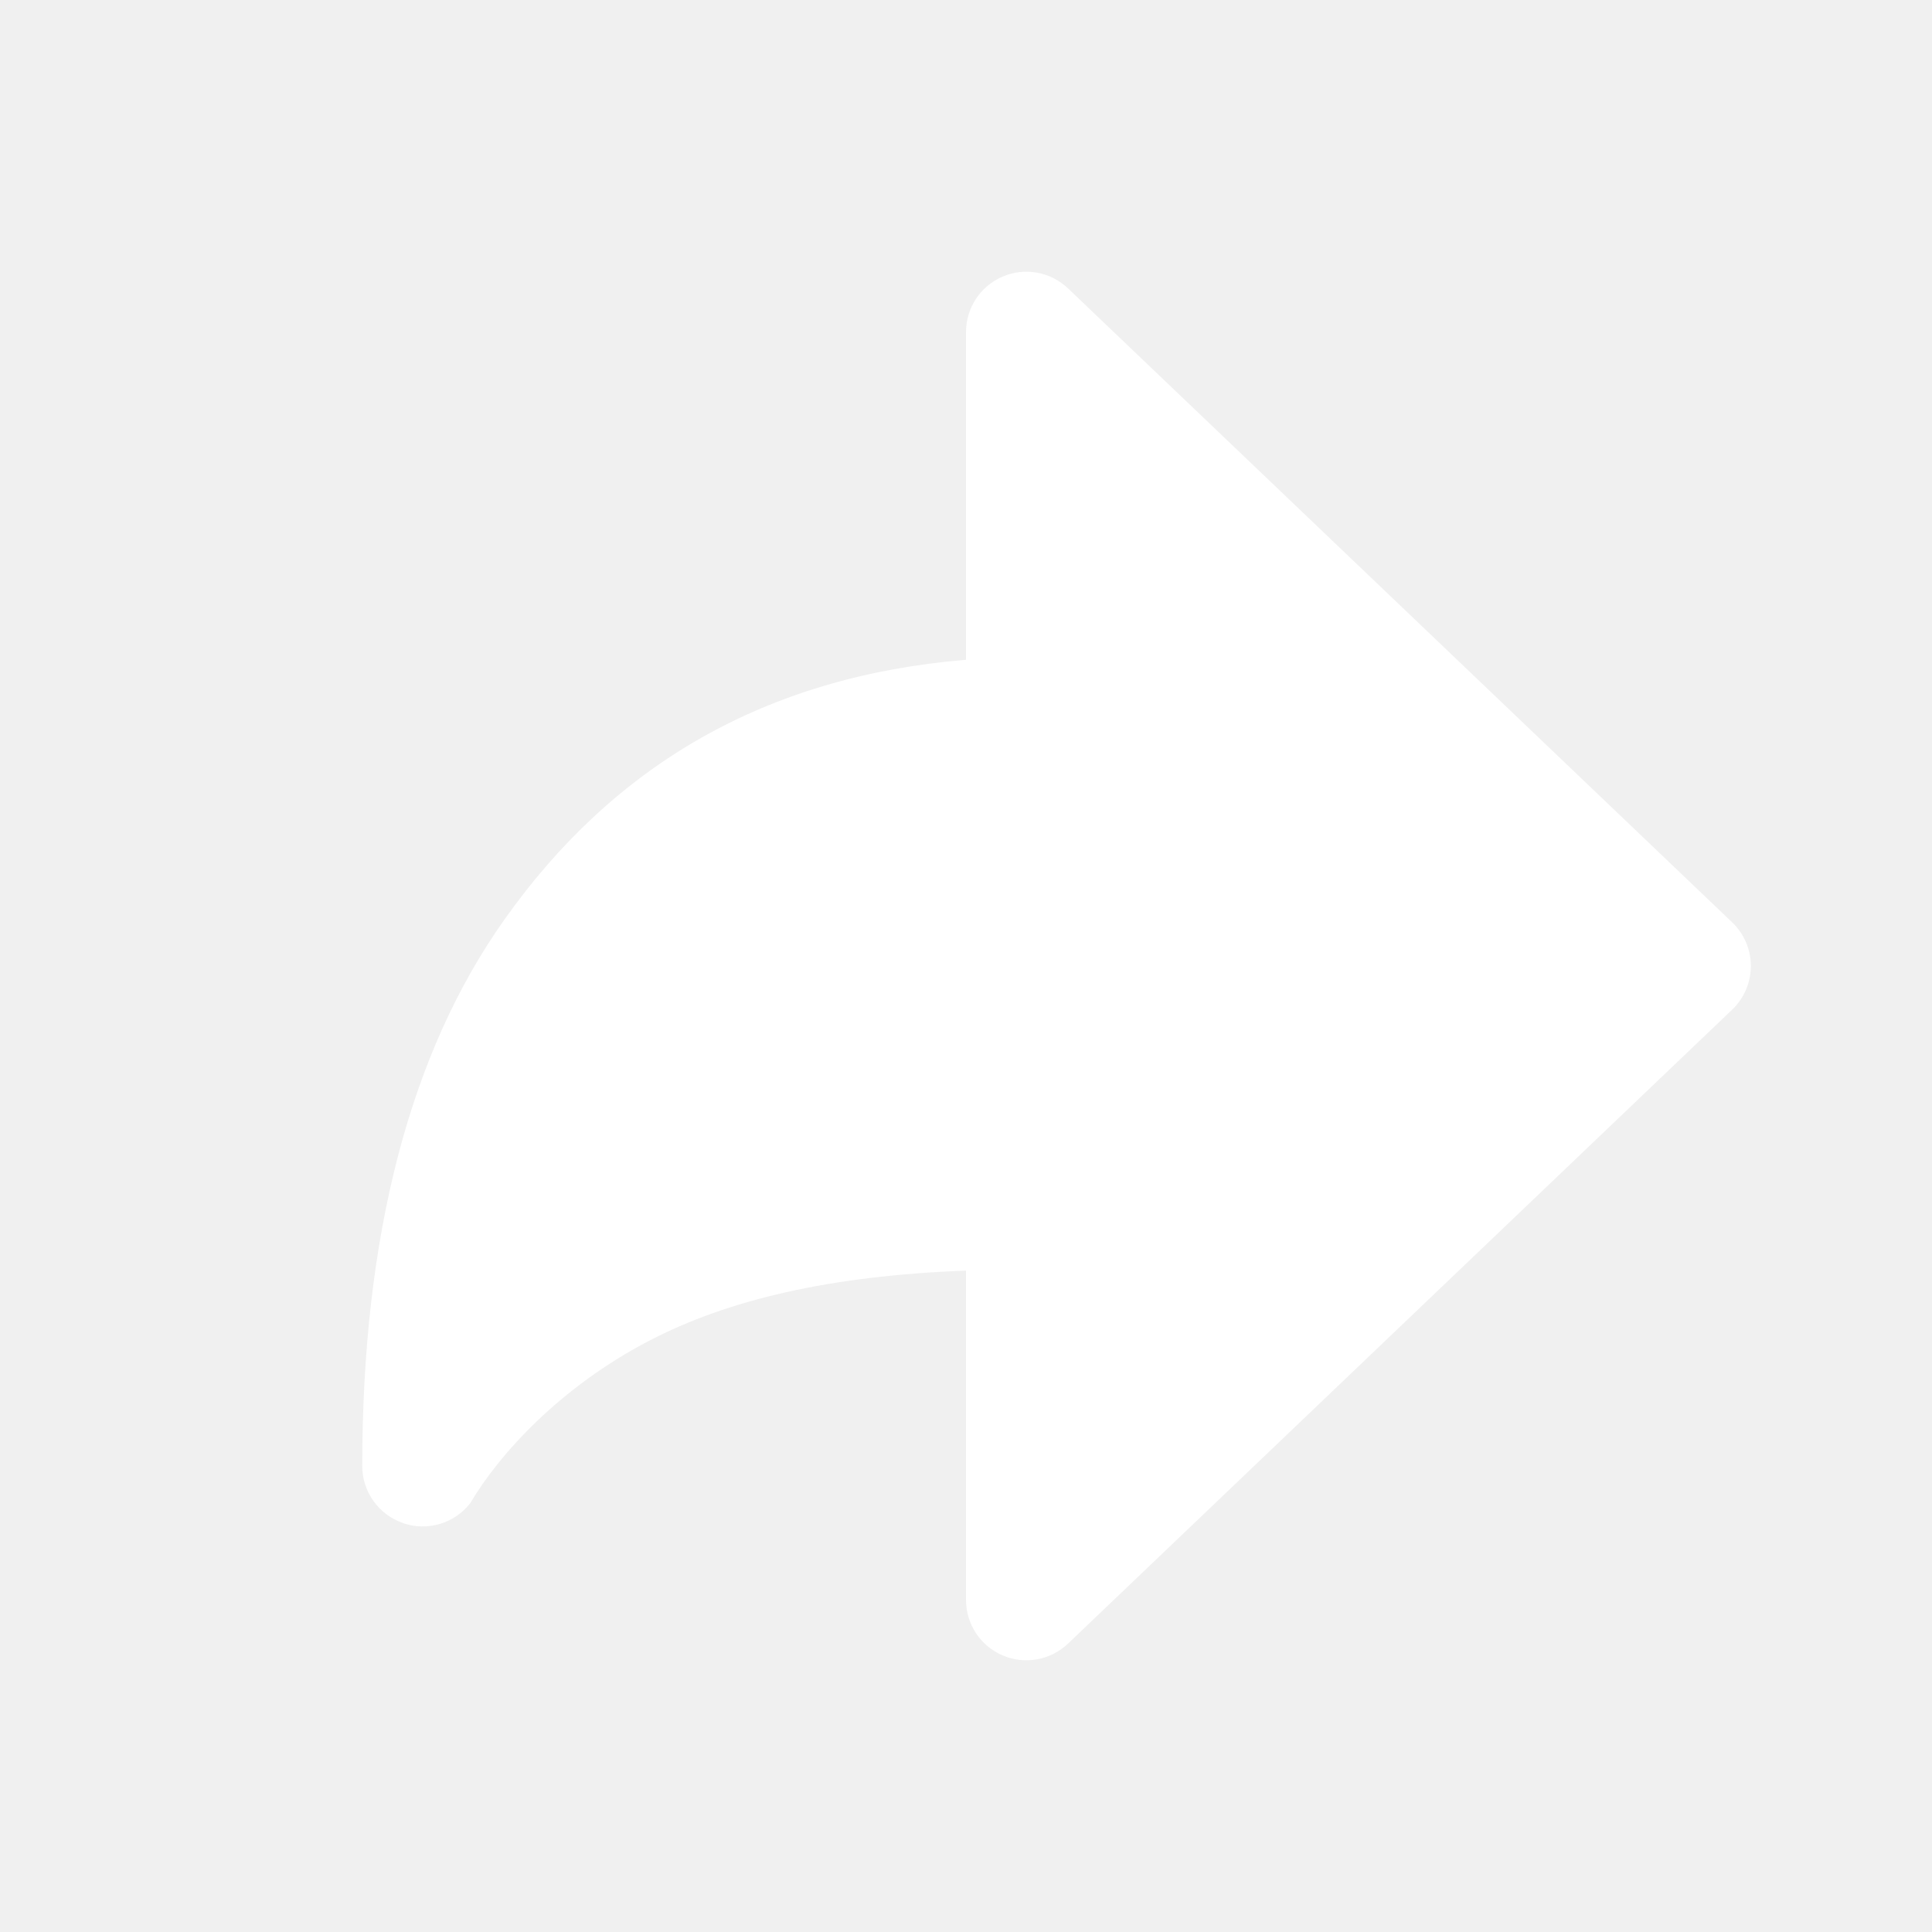
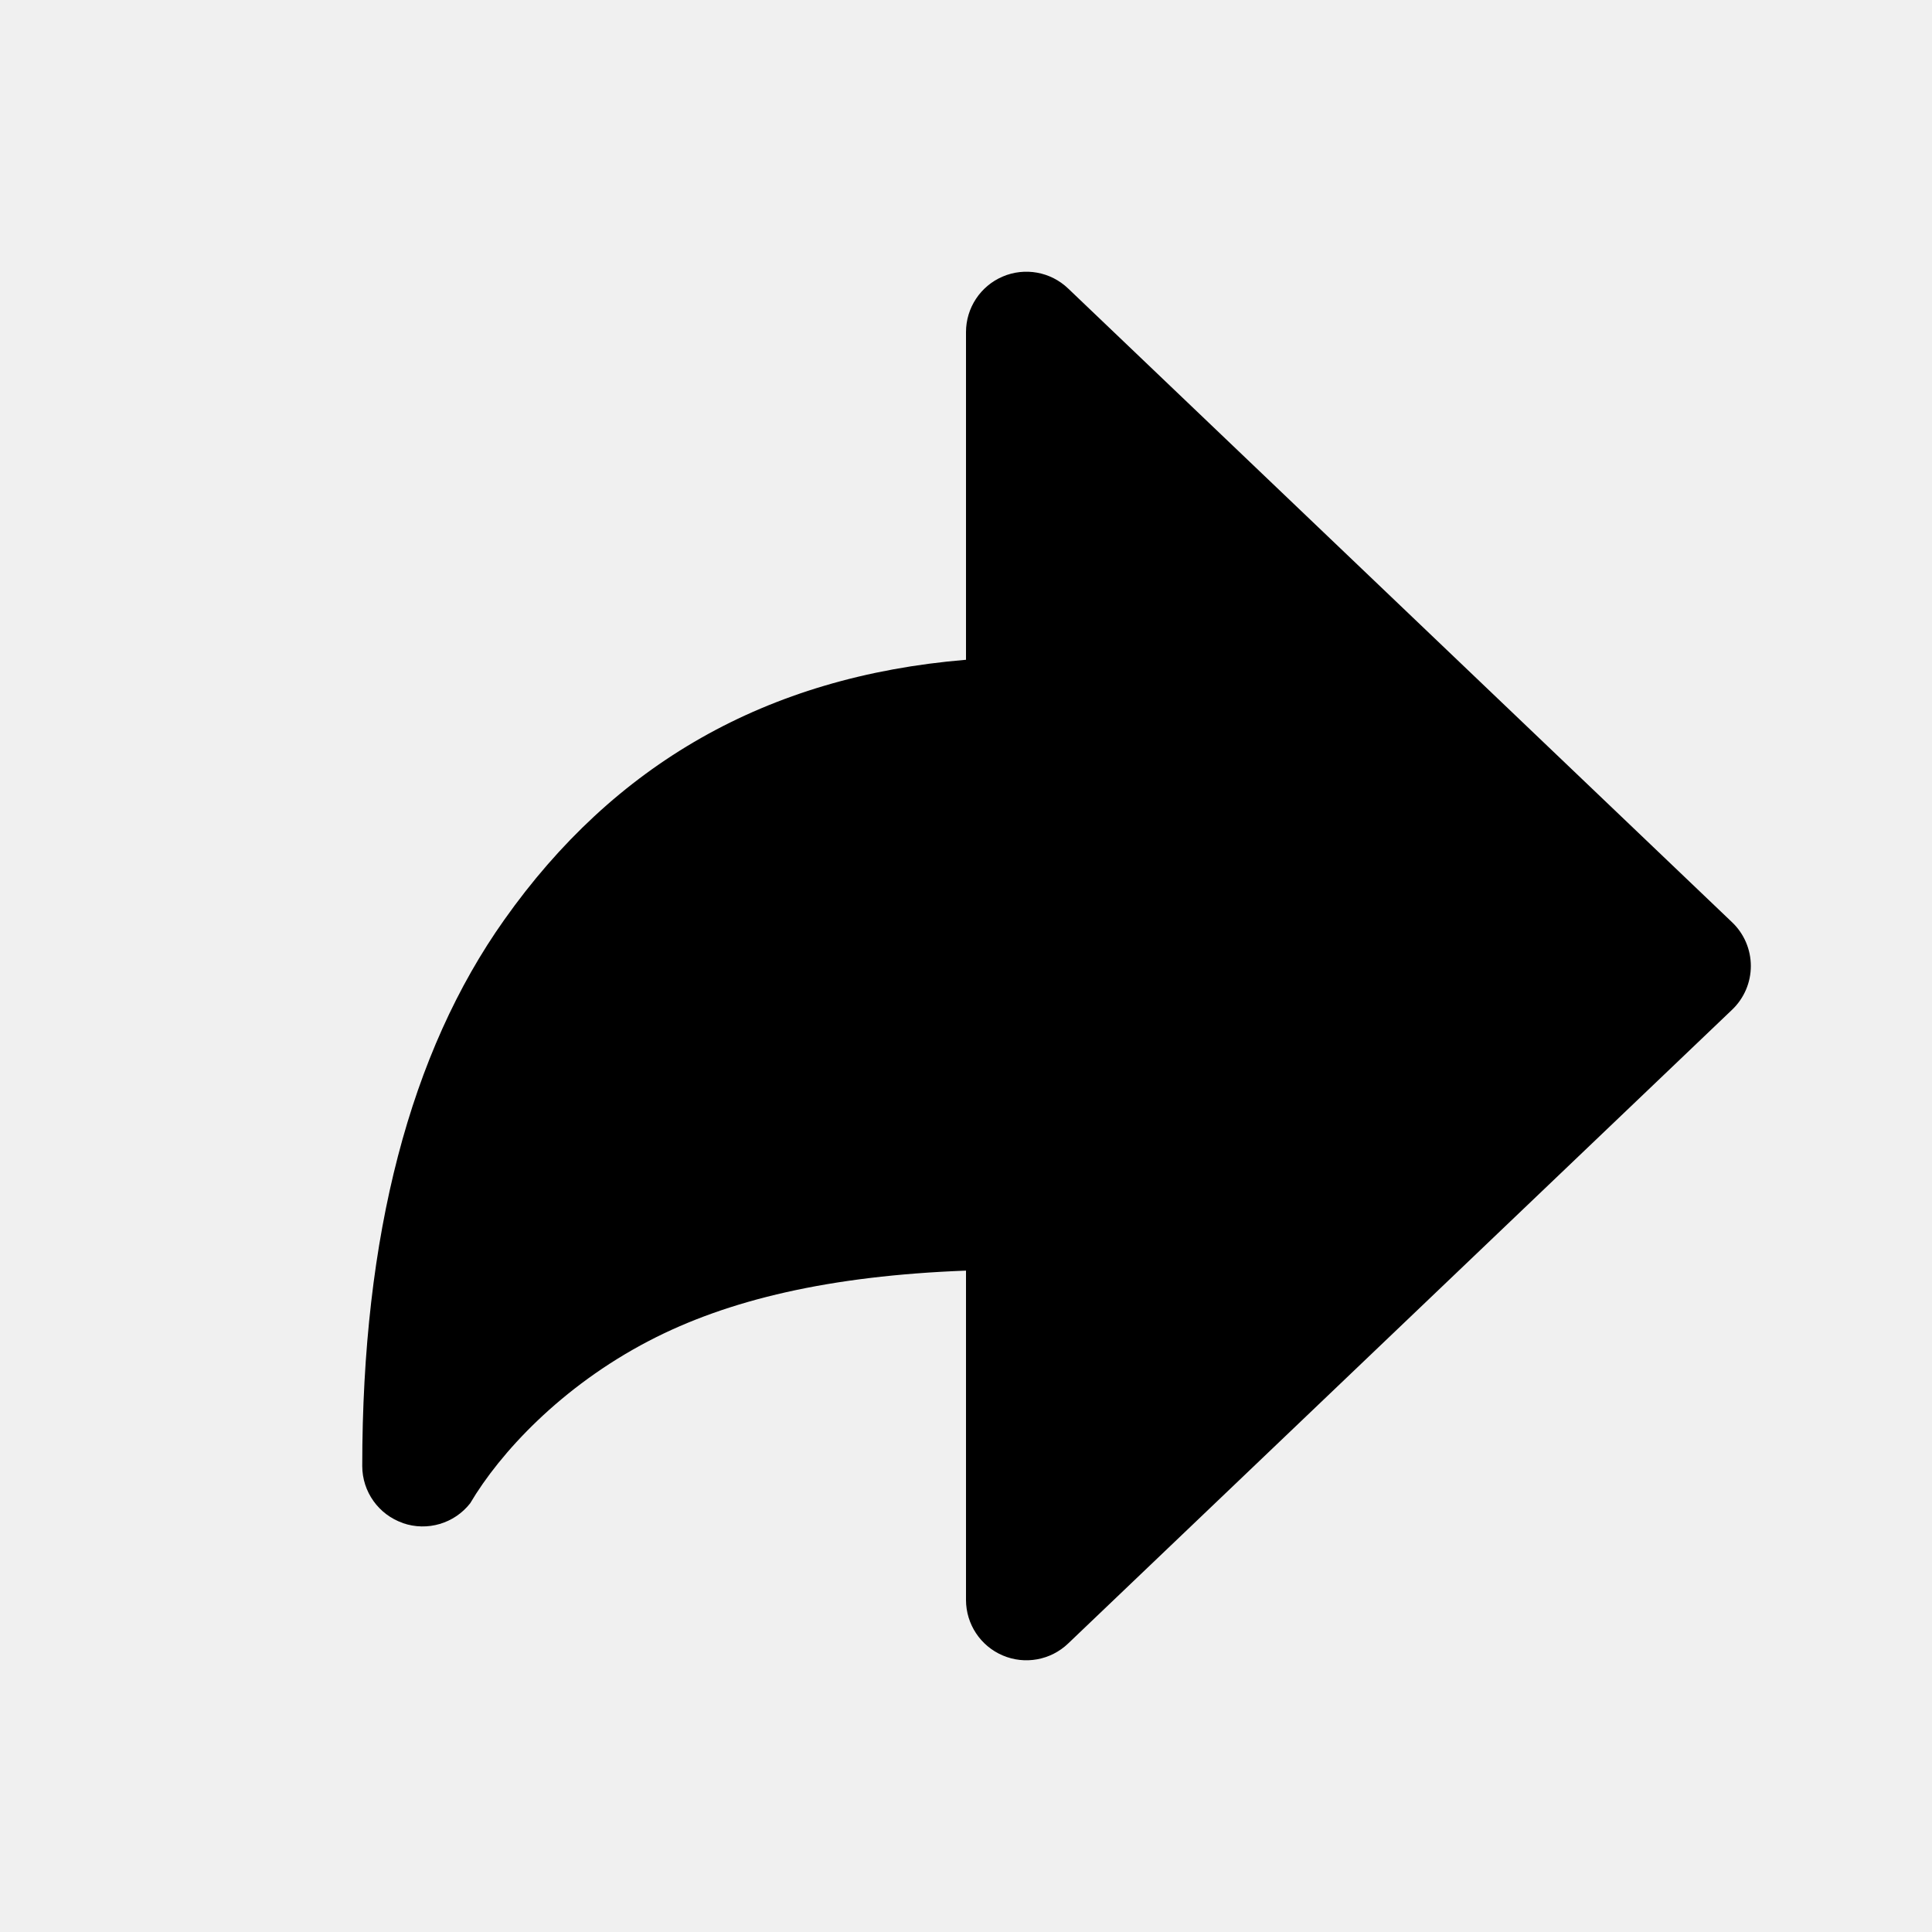
<svg xmlns="http://www.w3.org/2000/svg" width="24" height="24" viewBox="0 0 24 24">
-   <path fill="#FFFFFF" d="M5.006 18.92A.75.75 0 0 1 4.5 18.211c0-2.864.594-5.136 1.765-6.786 1.359-1.922 3.244-3.022 5.735-3.229V4.125a.75.75 0 0 1 1.268-.542l8.25 7.875a.75.75 0 0 1 0 1.084l-8.25 7.875A.75.75 0 0 1 12 19.875v-4.091c-1.688.064-2.953.359-3.941.874-1.09.568-1.85 1.393-2.218 2.016a.75.75 0 0 1-.835.247Z" />
+   <path fill="#000000" d="M5.006 18.92A.75.75 0 0 1 4.5 18.211c0-2.864.594-5.136 1.765-6.786 1.359-1.922 3.244-3.022 5.735-3.229V4.125a.75.75 0 0 1 1.268-.542l8.25 7.875a.75.75 0 0 1 0 1.084l-8.25 7.875A.75.75 0 0 1 12 19.875v-4.091c-1.688.064-2.953.359-3.941.874-1.09.568-1.85 1.393-2.218 2.016a.75.75 0 0 1-.835.247Z" />
</svg>
